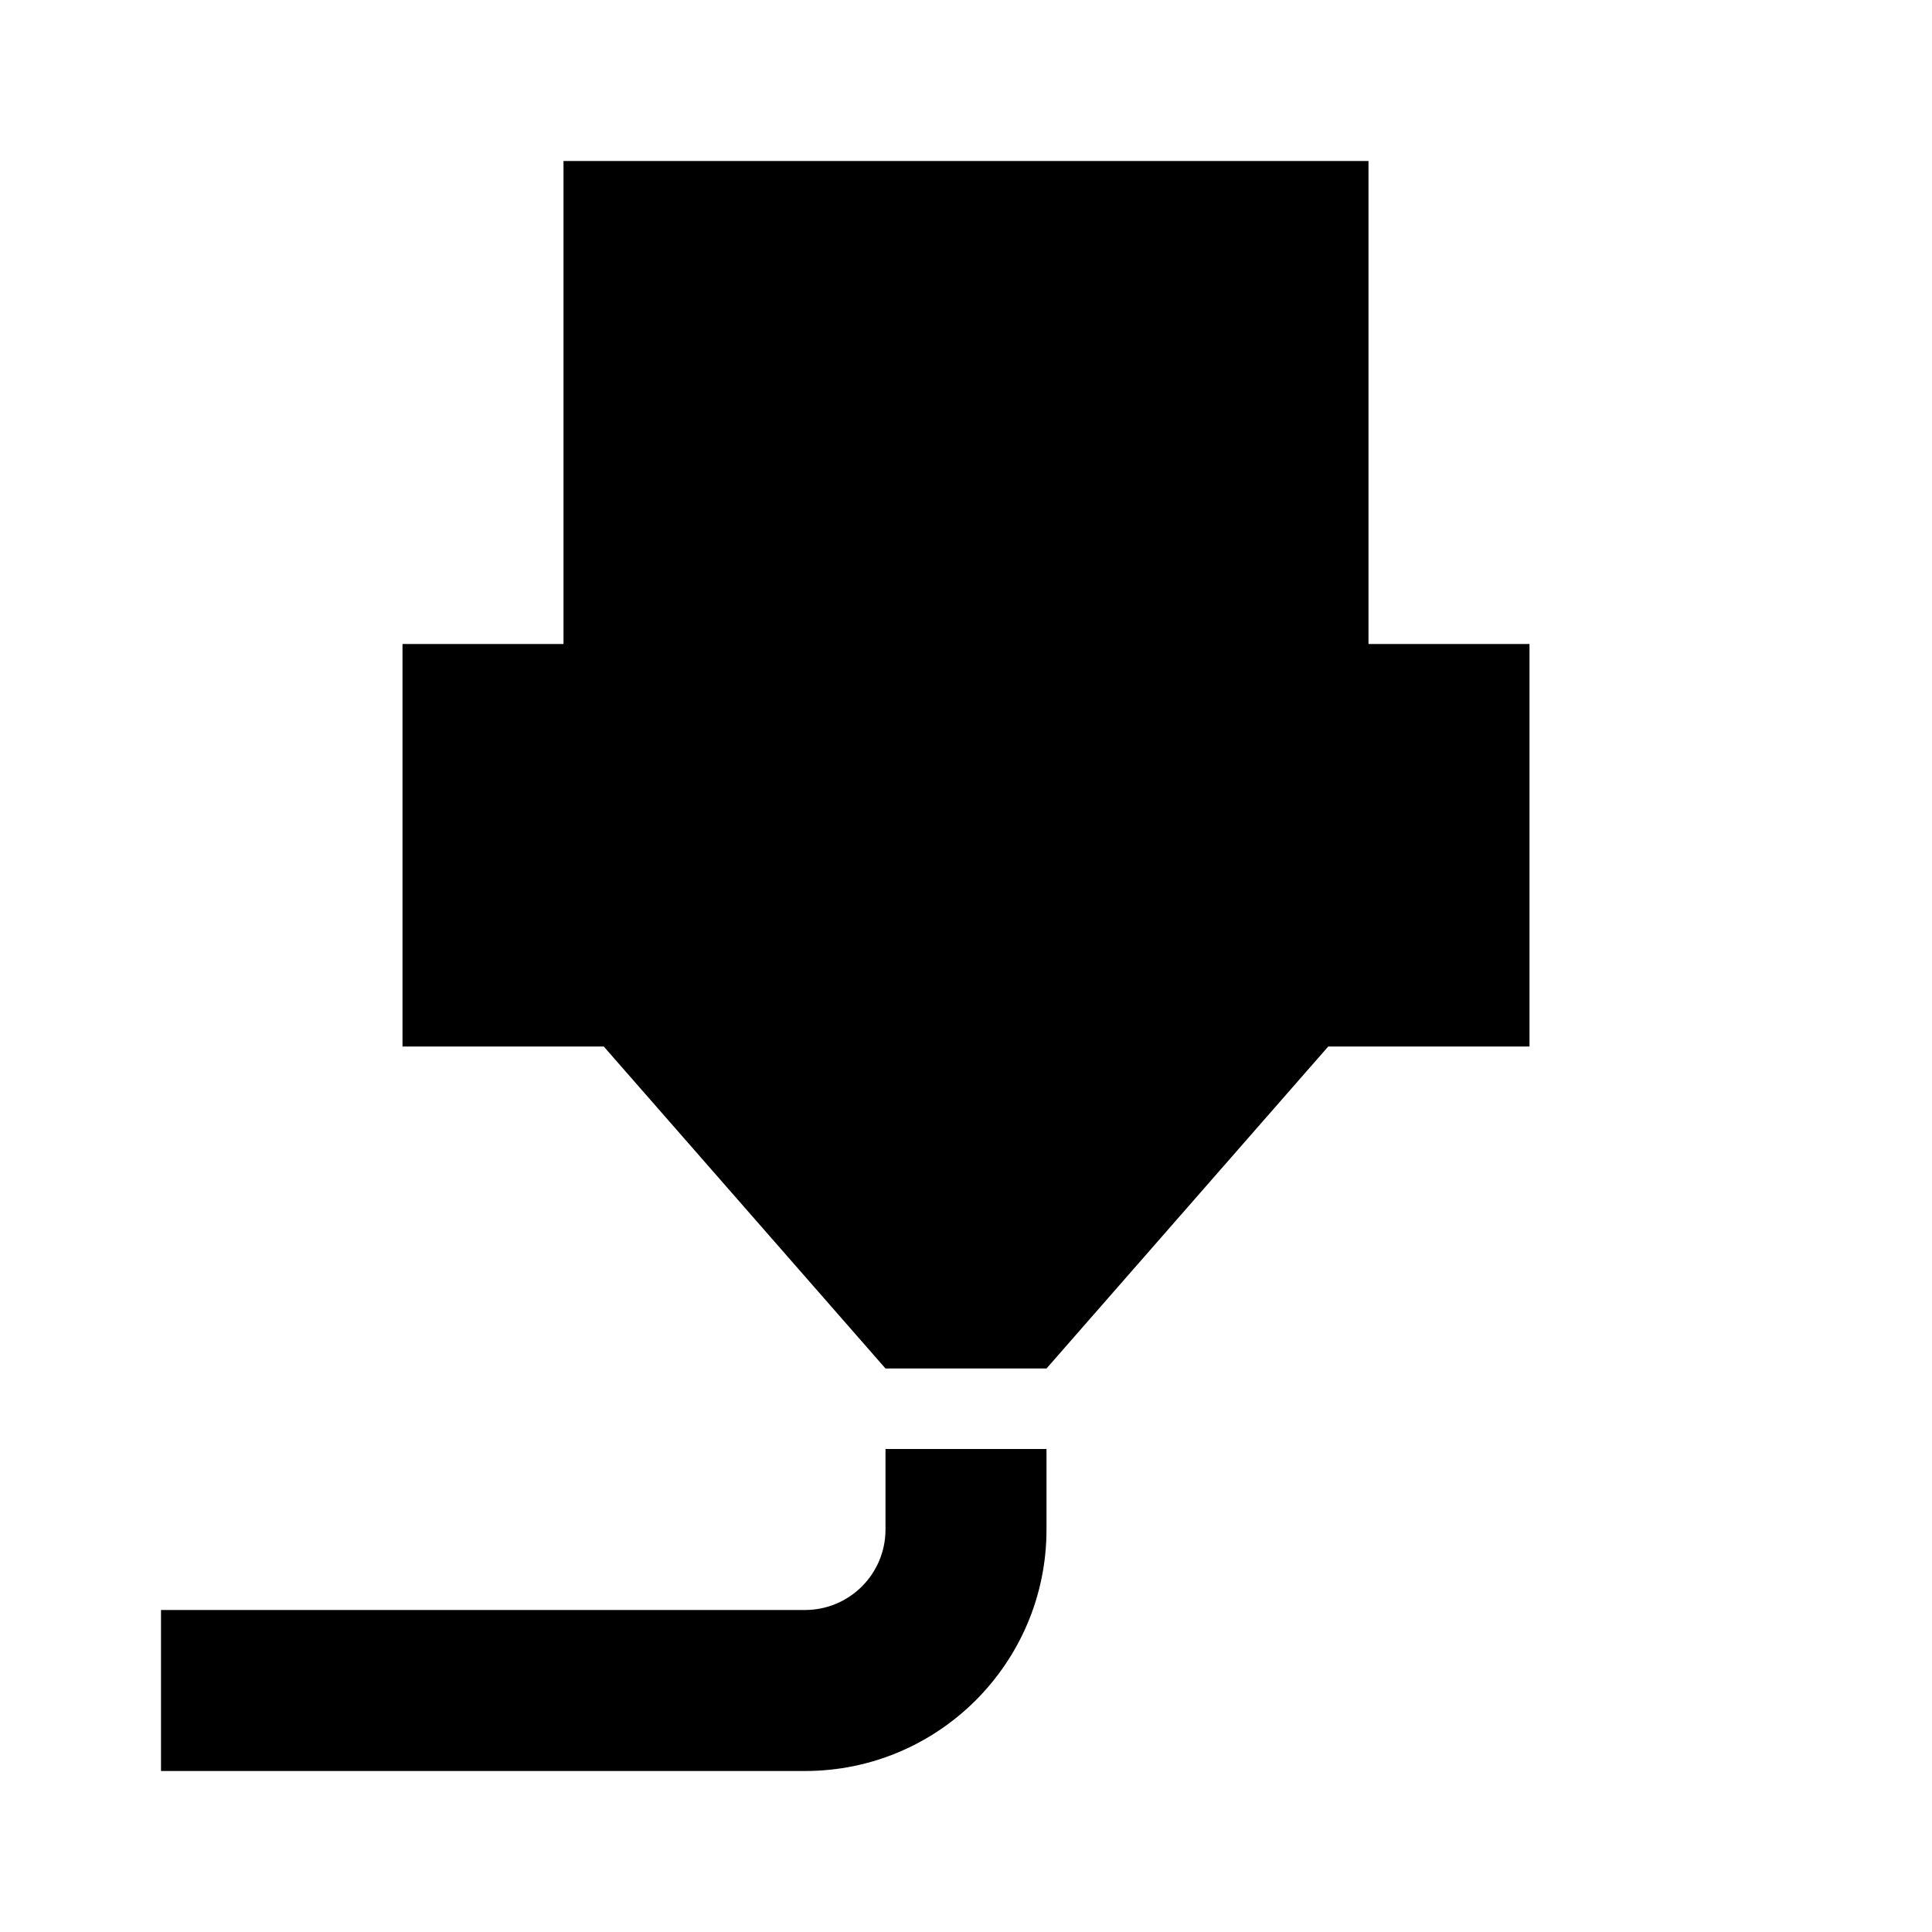
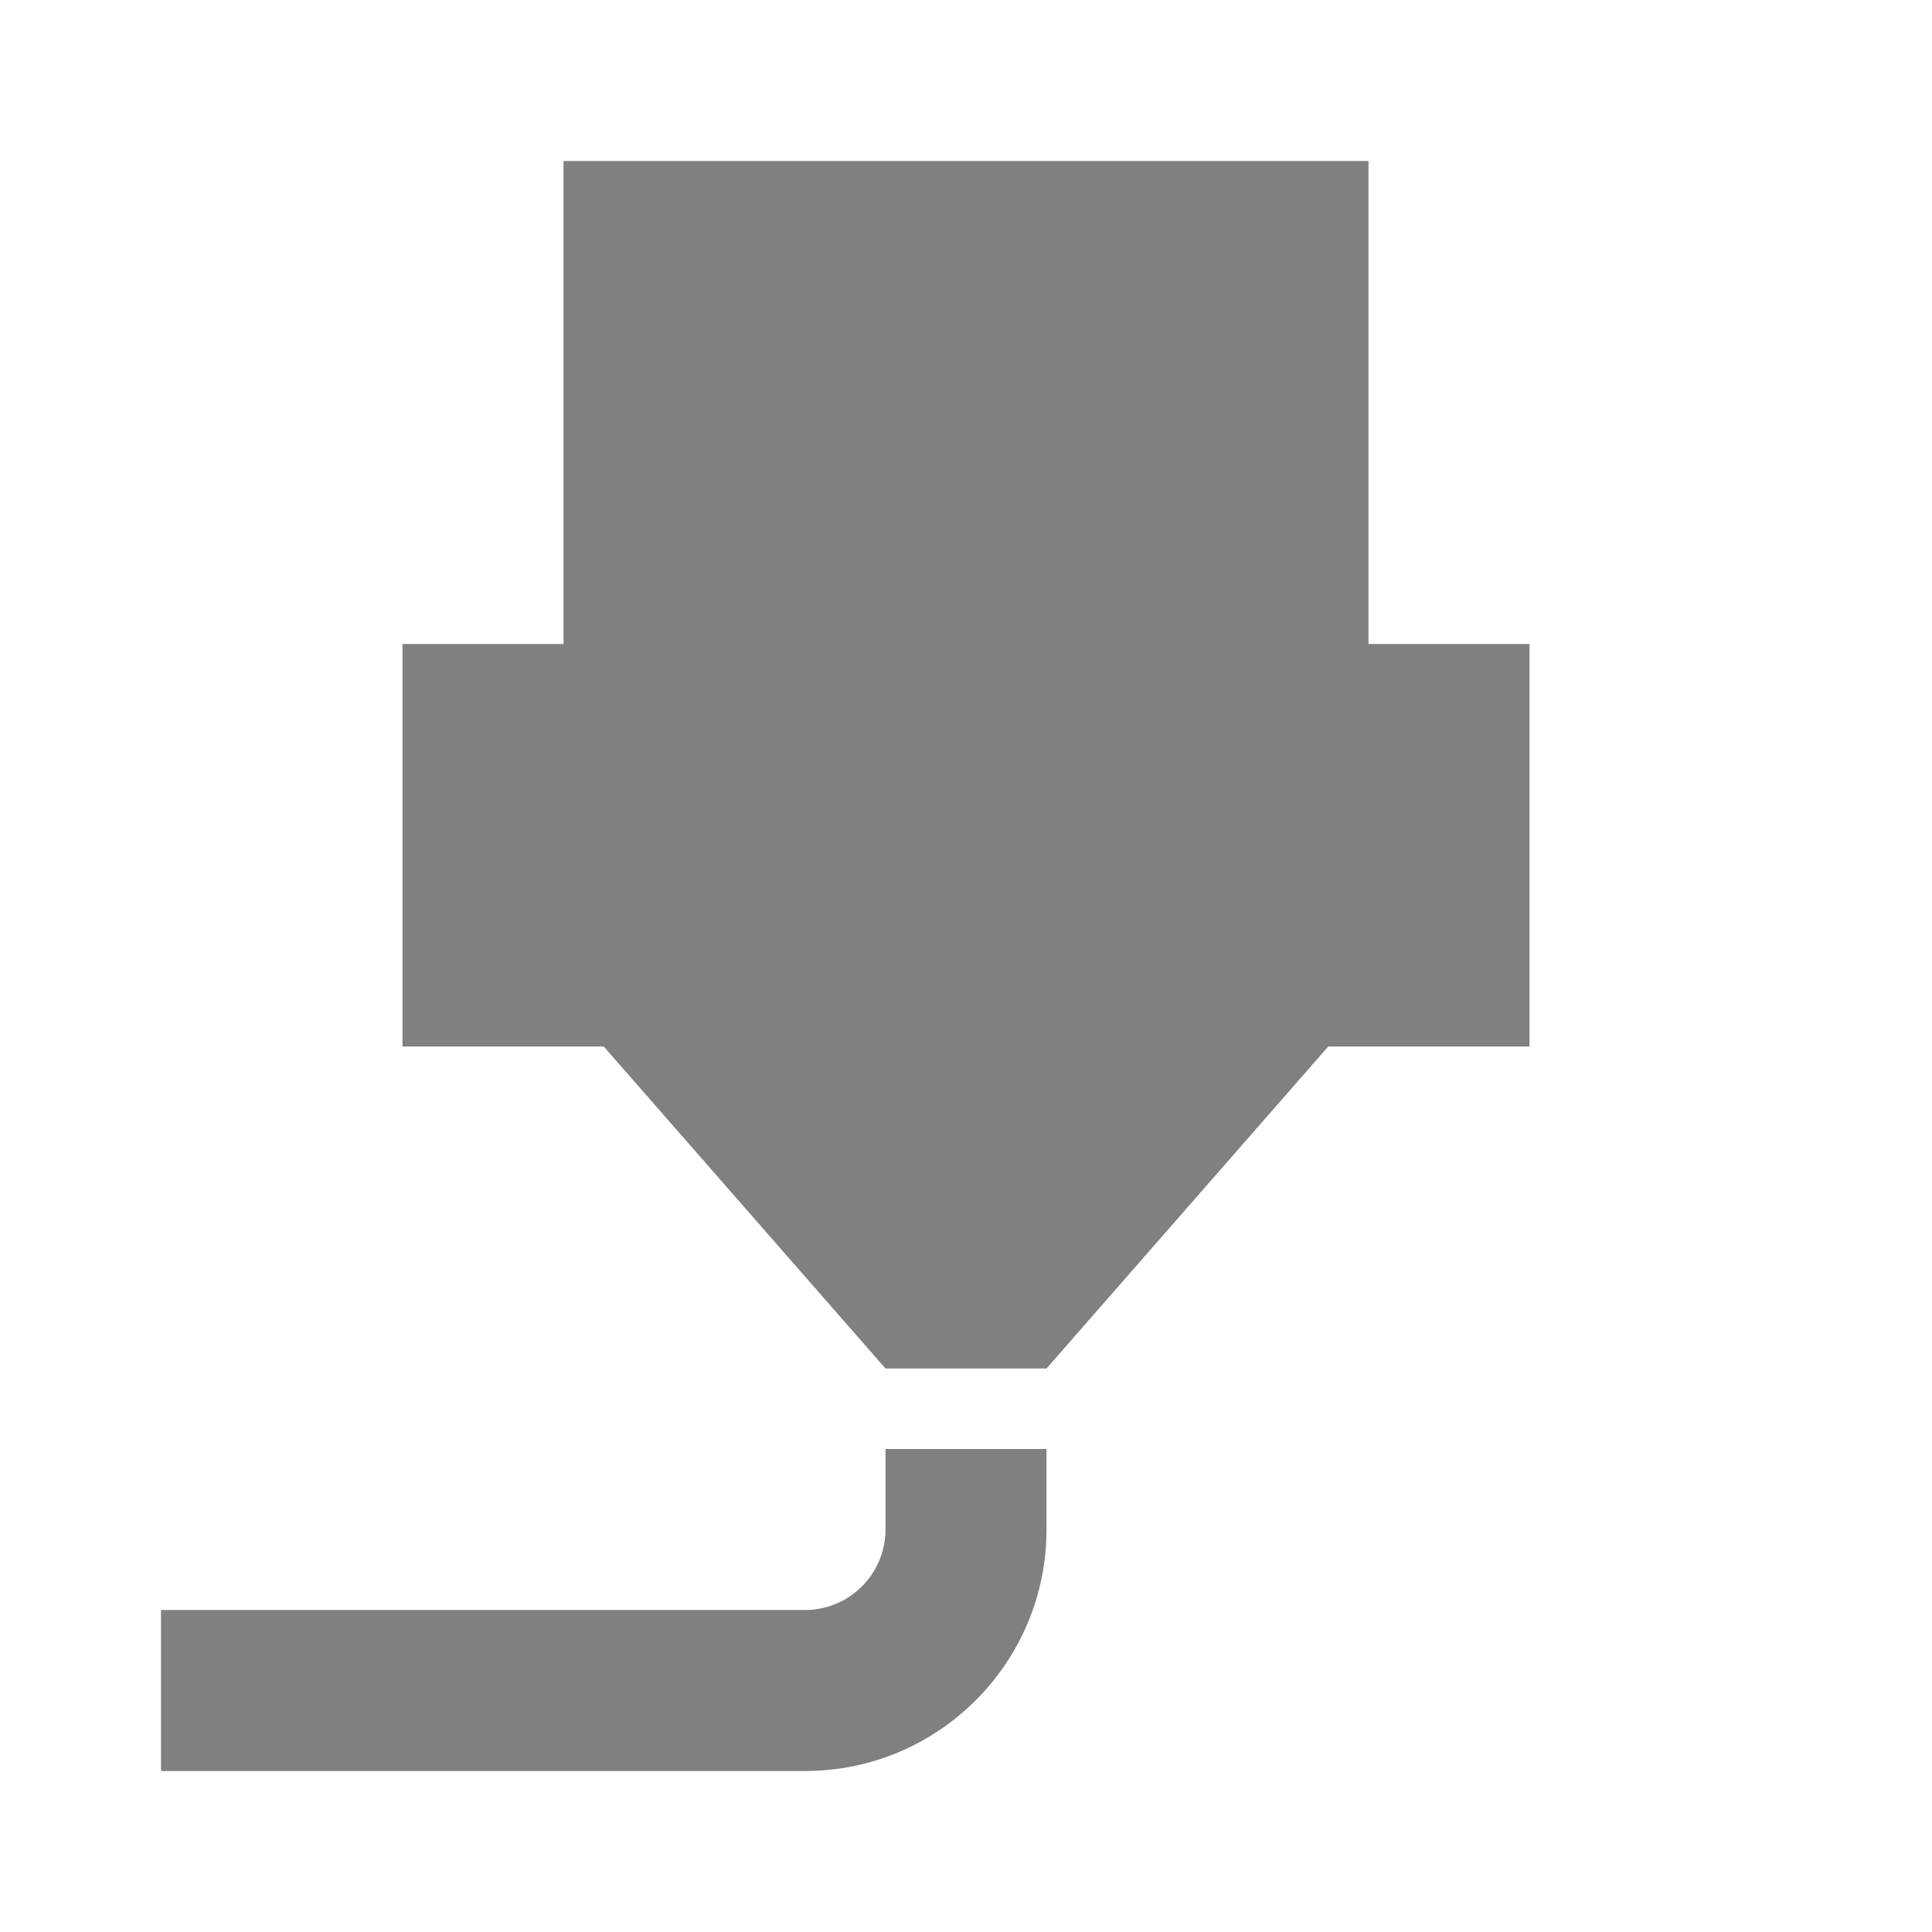
- <svg xmlns="http://www.w3.org/2000/svg" version="1.1" id="mdi-printer-3d-nozzle" viewBox="0 0 24 24">
+ <svg xmlns="http://www.w3.org/2000/svg" version="1.1" id="mdi-printer-3d-nozzle" viewBox="0 0 24 24" fill="#808080">
  <path d="M7,2H17V8H19V13H16.5L13,17H11L7.5,13H5V8H7V2M10,22H2V20H10A1,1 0 0,0 11,19V18H13V19A3,3 0 0,1 10,22Z" />
</svg>
